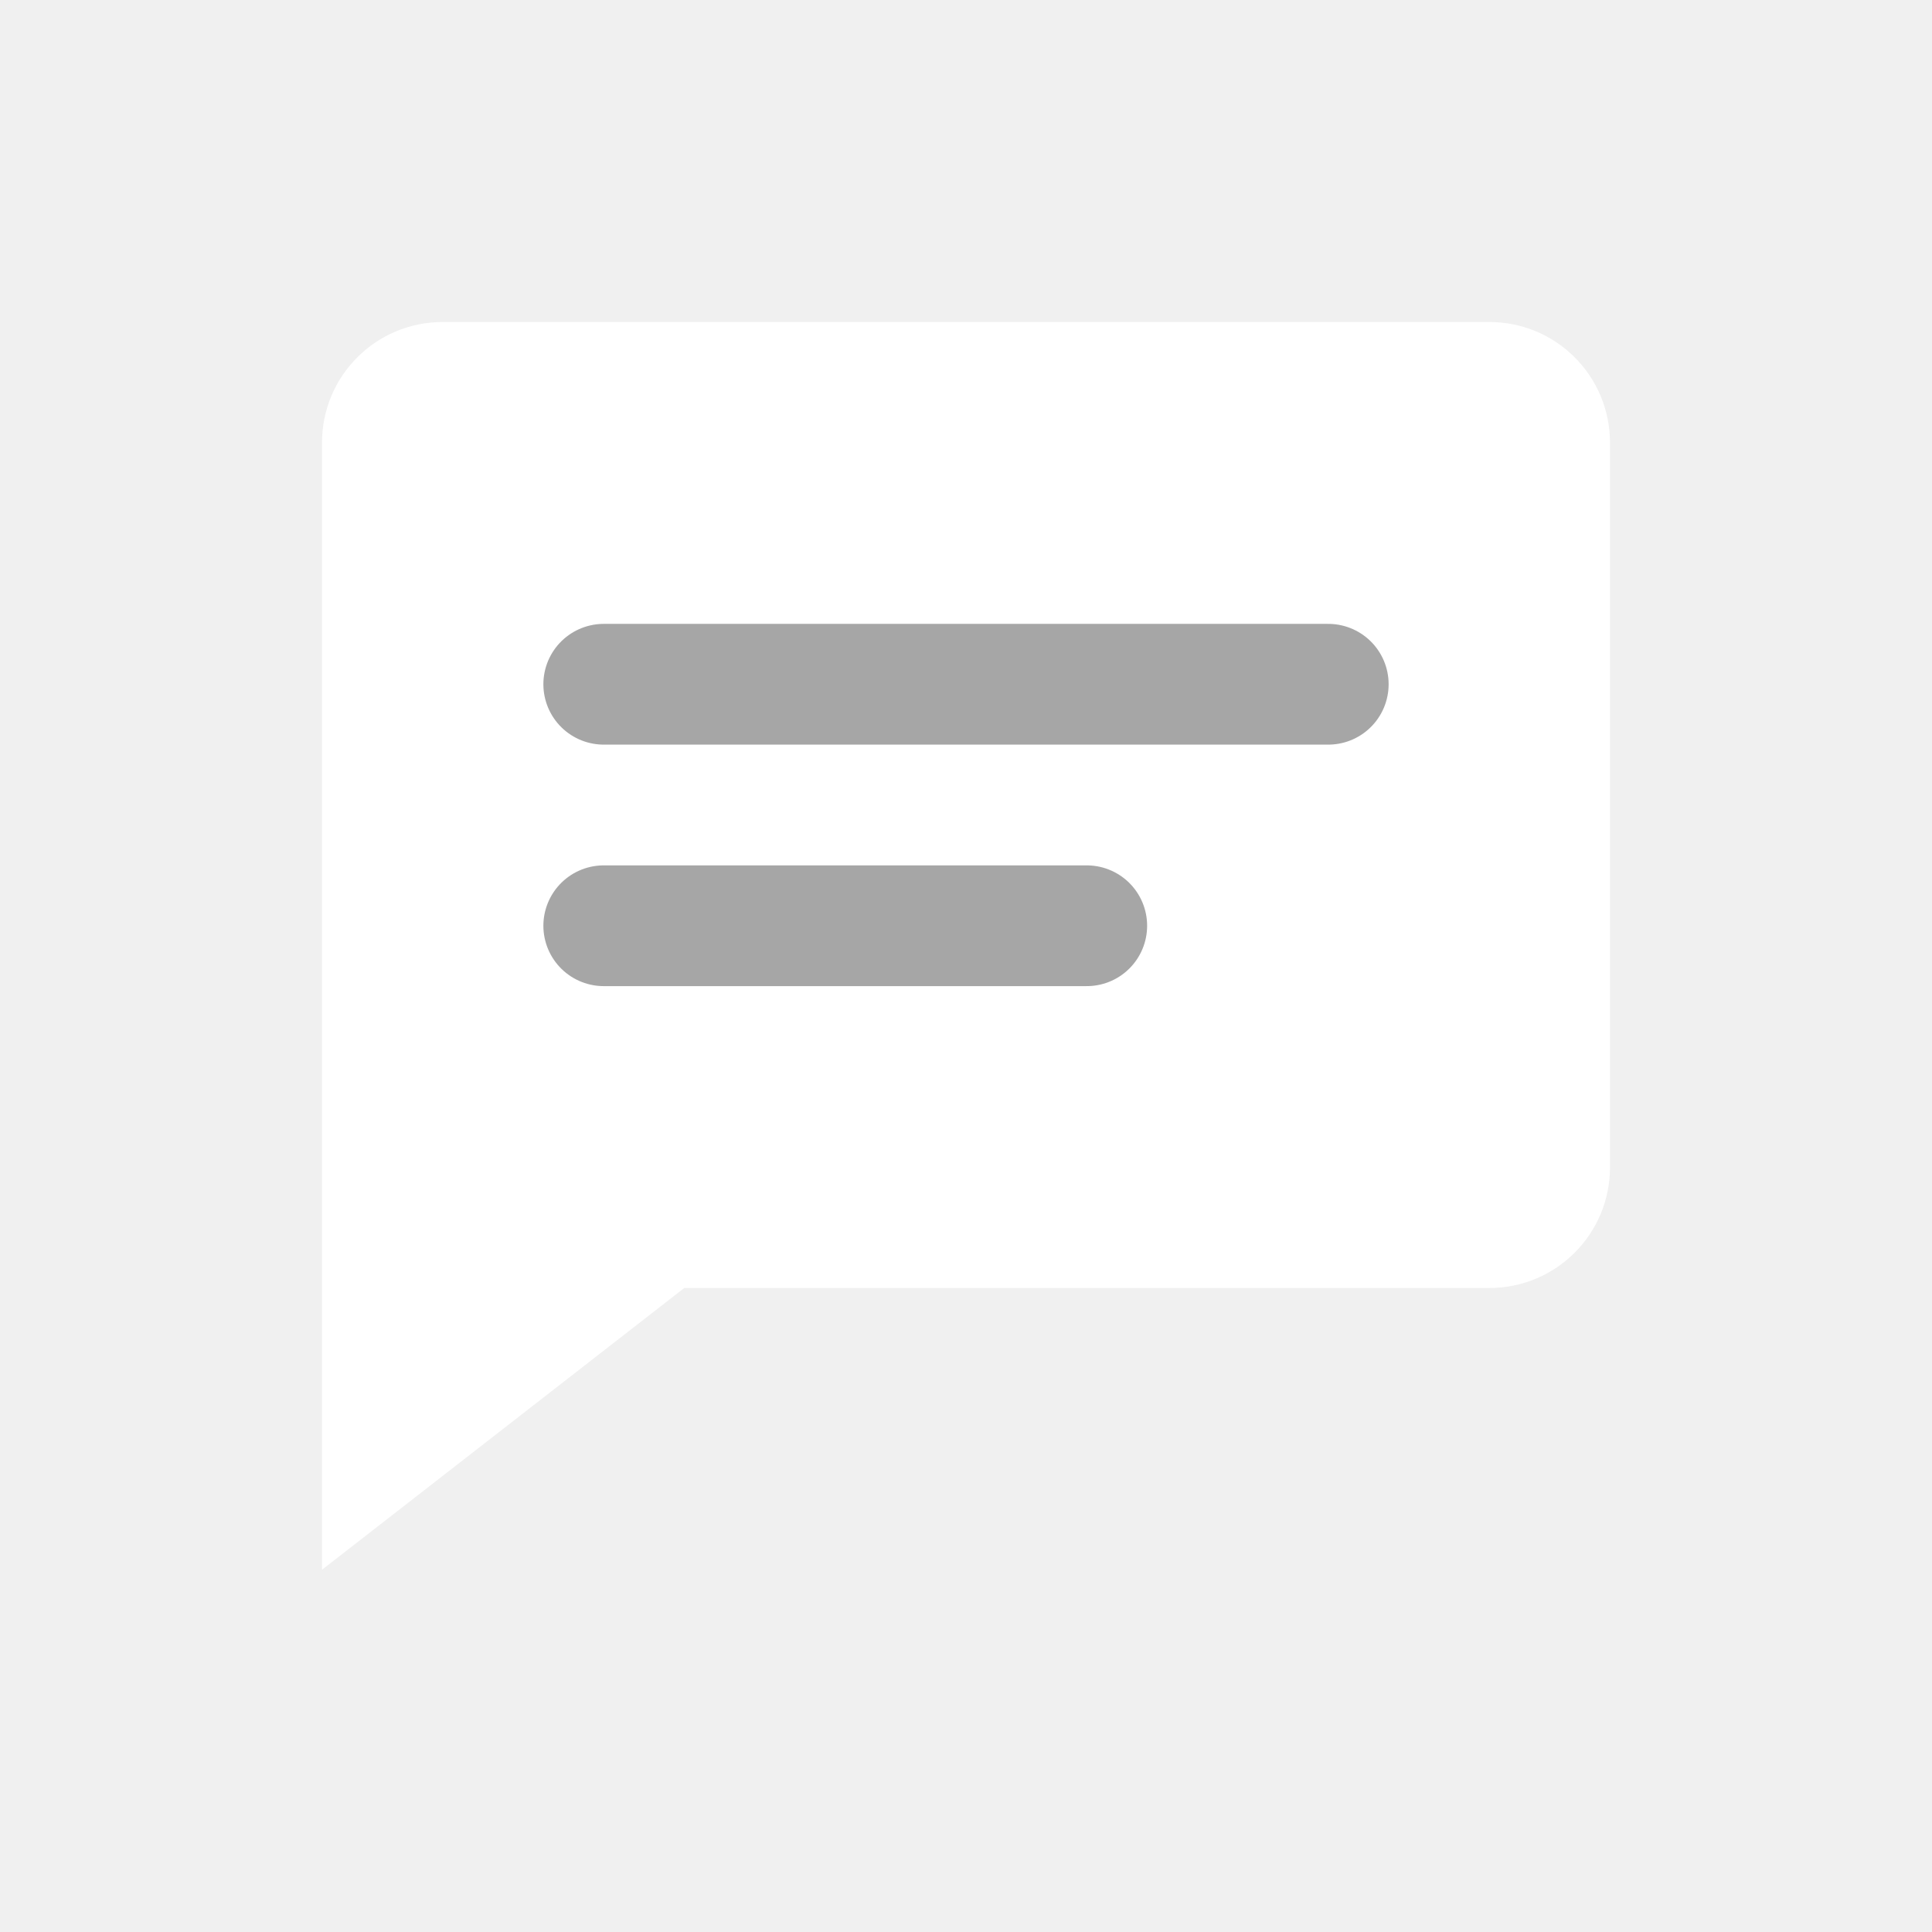
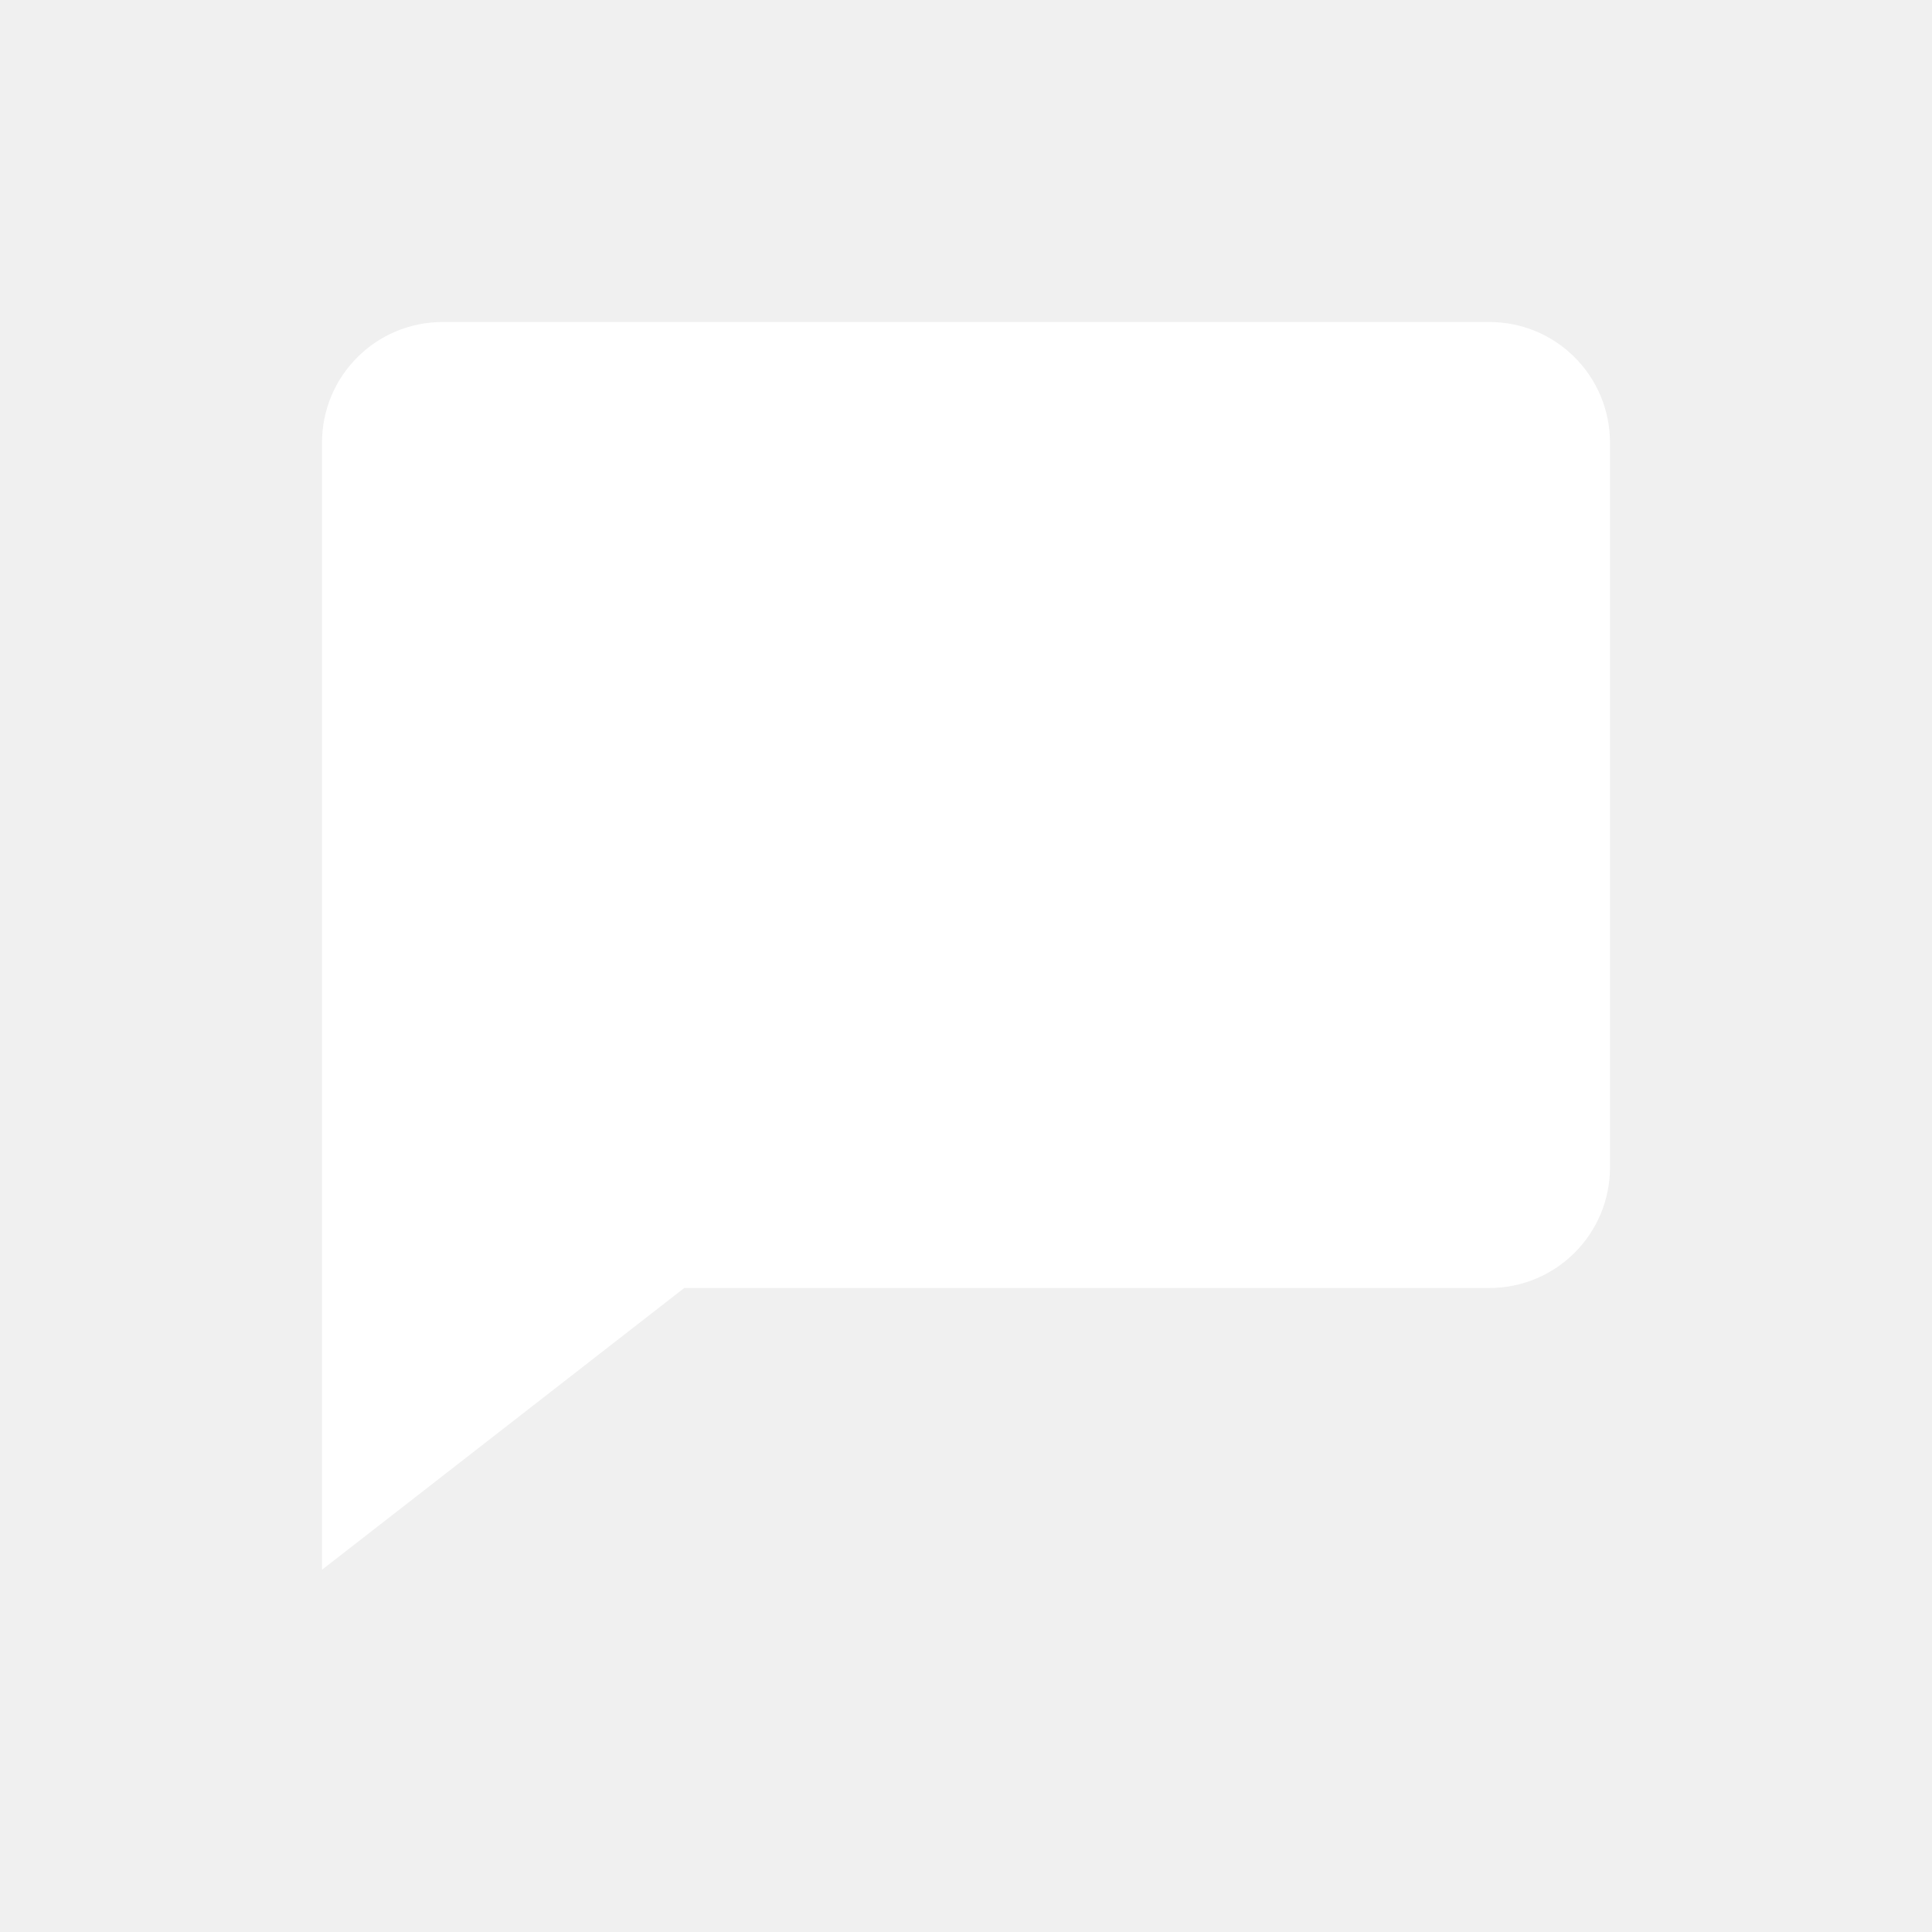
<svg xmlns="http://www.w3.org/2000/svg" width="24" height="24" viewBox="0 0 24 24" fill="none" aria-hidden="true">
-   <path d="M4 5.5C4 4.67 4.67 4 5.5 4H18.5C19.33 4 20 4.67 20 5.5V14.5C20 15.33 19.33 16 18.5 16H8.5L4 19.5V5.5Z" fill="white" />
-   <path d="M7.5 8.5H16.5M7.5 11.5H13.5" stroke="black" stroke-opacity="0.35" stroke-width="1.5" stroke-linecap="round" />
+   <path fill="white" d="M4 5.5C4 4.67 4.67 4 5.5 4H18.5C19.33 4 20 4.67 20 5.5V14.5C20 15.33 19.33 16 18.5 16H8.5L4 19.5V5.5Z" />
</svg>
